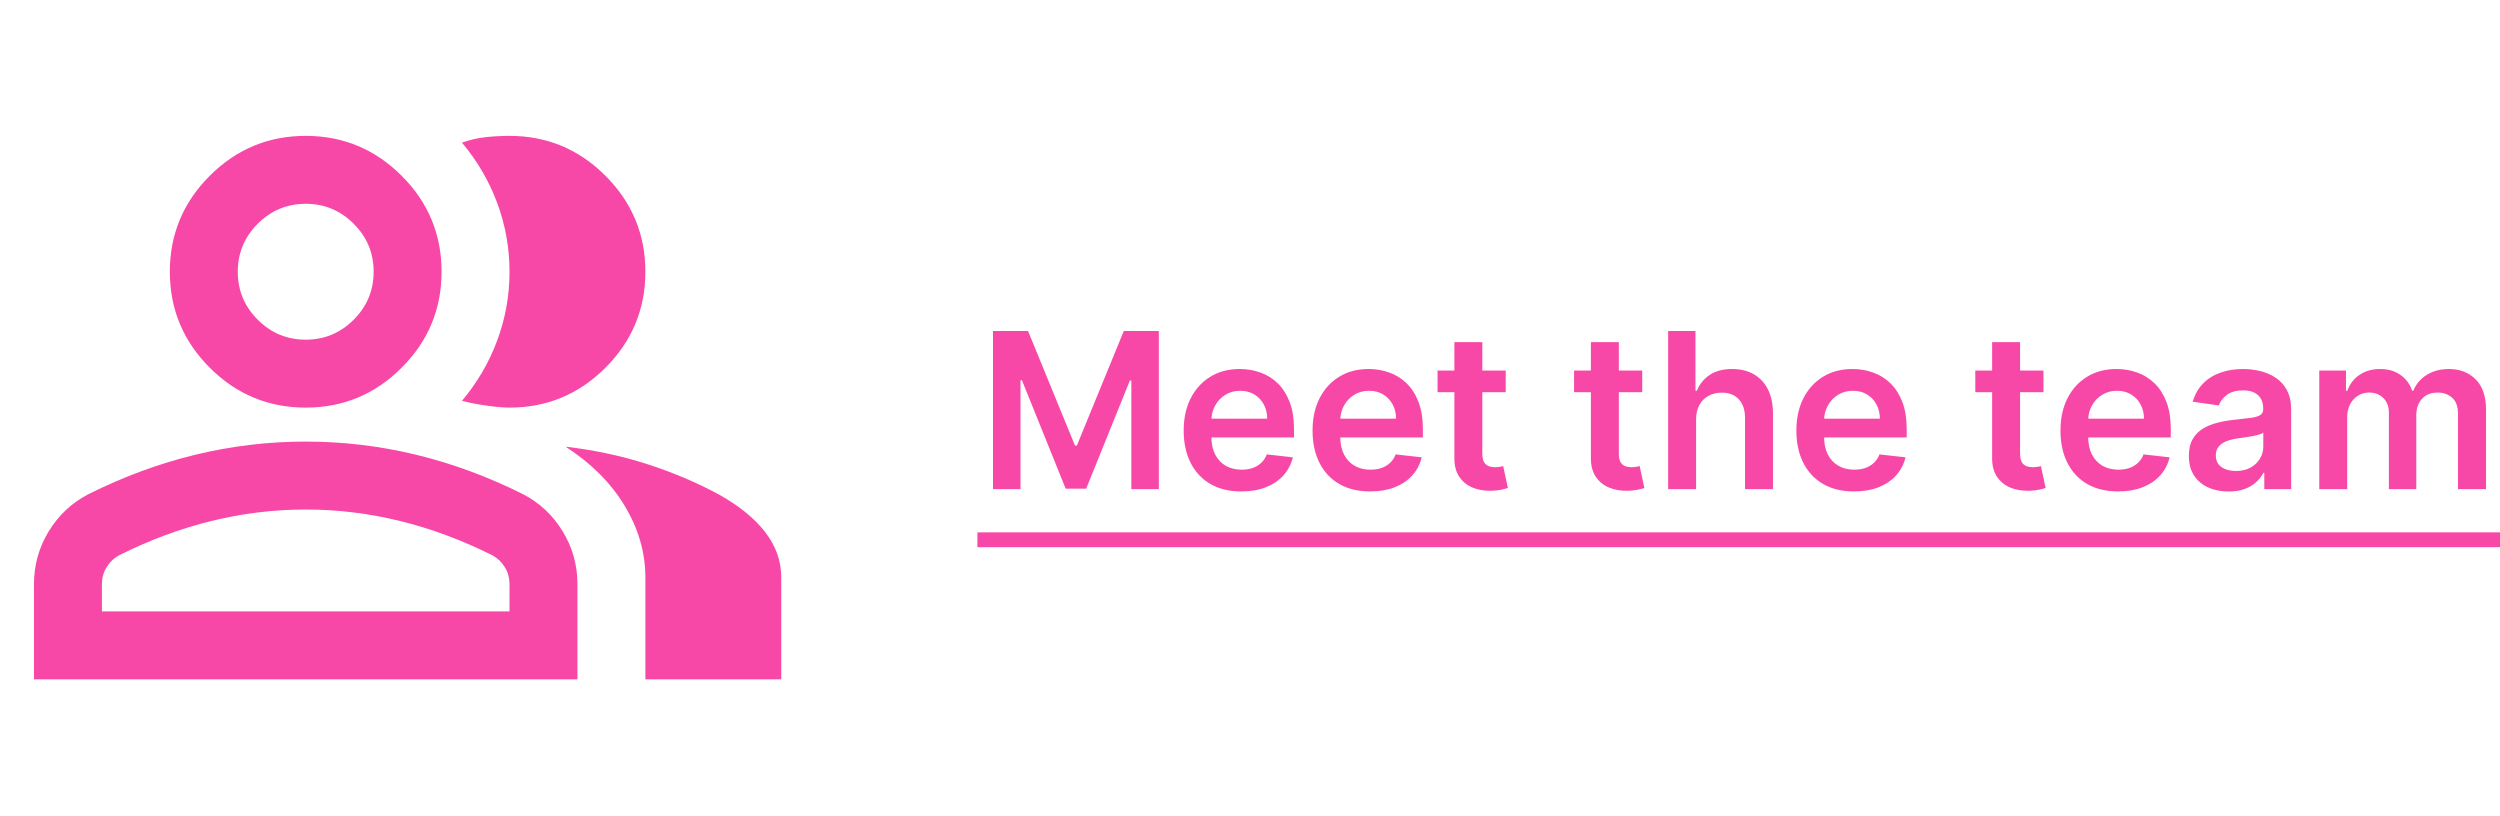
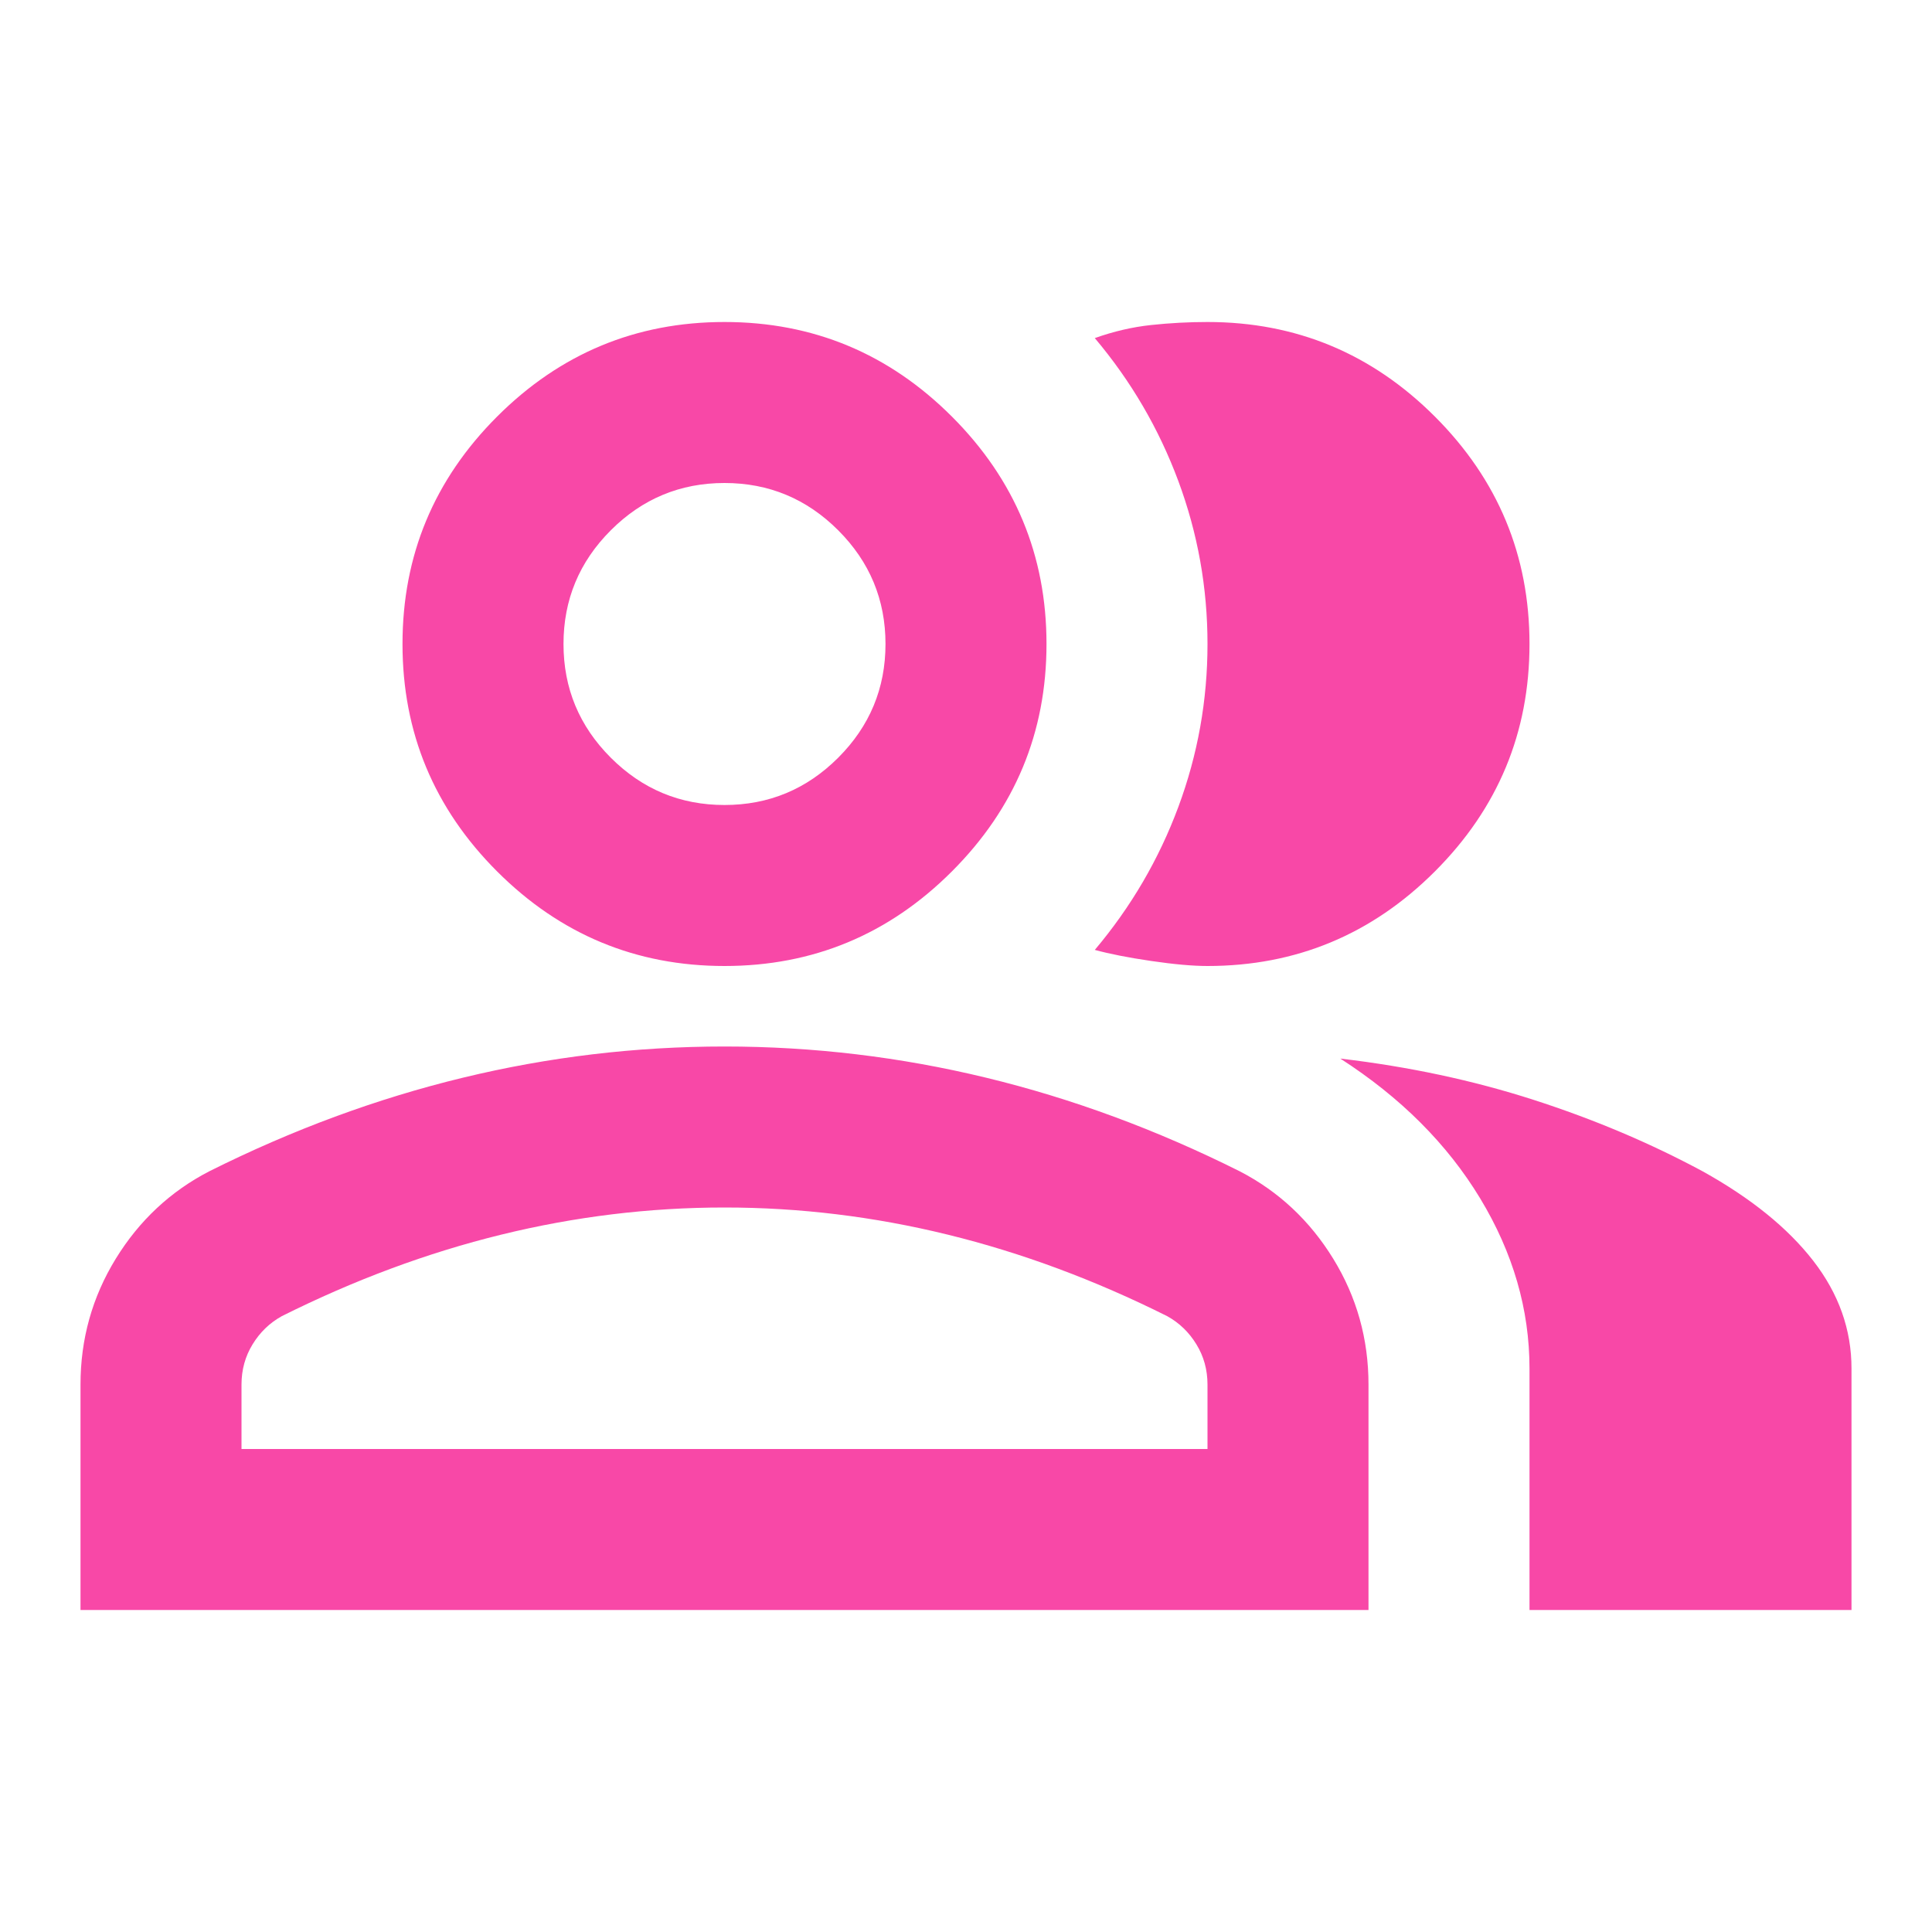
- <svg xmlns="http://www.w3.org/2000/svg" width="230" height="75" viewBox="0 0 230 75" fill="none">
-   <mask id="mask0_83_511" style="mask-type:alpha" maskUnits="userSpaceOnUse" x="0" y="0" width="75" height="75">
+ <svg xmlns="http://www.w3.org/2000/svg" width="75" height="75" viewBox="0 0 75 75" fill="none">
+   <mask id="mask0_82_472" style="mask-type:alpha" maskUnits="userSpaceOnUse" x="0" y="0" width="75" height="75">
    <rect width="75" height="75" fill="#D9D9D9" />
  </mask>
-   <g mask="url(#mask0_83_511)">
+   <g mask="url(#mask0_82_472)">
    <path d="M3.125 62.5V53.75C3.125 51.979 3.581 50.352 4.492 48.867C5.404 47.383 6.615 46.25 8.125 45.469C11.354 43.854 14.635 42.643 17.969 41.836C21.302 41.029 24.688 40.625 28.125 40.625C31.562 40.625 34.948 41.029 38.281 41.836C41.615 42.643 44.896 43.854 48.125 45.469C49.635 46.25 50.846 47.383 51.758 48.867C52.669 50.352 53.125 51.979 53.125 53.75V62.5H3.125ZM59.375 62.5V53.125C59.375 50.833 58.737 48.633 57.461 46.523C56.185 44.414 54.375 42.604 52.031 41.094C54.688 41.406 57.188 41.94 59.531 42.695C61.875 43.45 64.062 44.375 66.094 45.469C67.969 46.51 69.401 47.669 70.391 48.945C71.38 50.221 71.875 51.615 71.875 53.125V62.5H59.375ZM28.125 37.5C24.688 37.5 21.745 36.276 19.297 33.828C16.849 31.38 15.625 28.438 15.625 25C15.625 21.562 16.849 18.62 19.297 16.172C21.745 13.724 24.688 12.5 28.125 12.5C31.562 12.5 34.505 13.724 36.953 16.172C39.401 18.62 40.625 21.562 40.625 25C40.625 28.438 39.401 31.38 36.953 33.828C34.505 36.276 31.562 37.5 28.125 37.5ZM59.375 25C59.375 28.438 58.151 31.38 55.703 33.828C53.255 36.276 50.312 37.5 46.875 37.5C46.302 37.5 45.573 37.435 44.688 37.305C43.802 37.175 43.073 37.031 42.5 36.875C43.906 35.208 44.987 33.359 45.742 31.328C46.497 29.297 46.875 27.188 46.875 25C46.875 22.812 46.497 20.703 45.742 18.672C44.987 16.641 43.906 14.792 42.5 13.125C43.229 12.865 43.958 12.695 44.688 12.617C45.417 12.539 46.146 12.5 46.875 12.5C50.312 12.5 53.255 13.724 55.703 16.172C58.151 18.62 59.375 21.562 59.375 25ZM9.375 56.25H46.875V53.75C46.875 53.177 46.732 52.656 46.445 52.188C46.159 51.719 45.781 51.354 45.312 51.094C42.5 49.688 39.661 48.633 36.797 47.93C33.932 47.227 31.042 46.875 28.125 46.875C25.208 46.875 22.318 47.227 19.453 47.93C16.588 48.633 13.75 49.688 10.938 51.094C10.469 51.354 10.091 51.719 9.805 52.188C9.518 52.656 9.375 53.177 9.375 53.75V56.25ZM28.125 31.25C29.844 31.25 31.315 30.638 32.539 29.414C33.763 28.19 34.375 26.719 34.375 25C34.375 23.281 33.763 21.81 32.539 20.586C31.315 19.362 29.844 18.75 28.125 18.75C26.406 18.75 24.935 19.362 23.711 20.586C22.487 21.81 21.875 23.281 21.875 25C21.875 26.719 22.487 28.19 23.711 29.414C24.935 30.638 26.406 31.25 28.125 31.25Z" fill="#F848A7" />
  </g>
-   <path d="M91.356 30.454H94.581L98.899 40.994H99.07L103.388 30.454H106.612V45H104.084V35.007H103.949L99.929 44.957H98.04L94.02 34.986H93.885V45H91.356V30.454ZM114.197 45.213C113.104 45.213 112.159 44.986 111.364 44.531C110.573 44.072 109.964 43.423 109.538 42.585C109.112 41.742 108.899 40.751 108.899 39.609C108.899 38.487 109.112 37.502 109.538 36.655C109.969 35.803 110.571 35.14 111.342 34.666C112.114 34.188 113.021 33.949 114.062 33.949C114.735 33.949 115.369 34.058 115.966 34.276C116.567 34.489 117.098 34.82 117.557 35.27C118.021 35.72 118.385 36.293 118.651 36.989C118.916 37.68 119.048 38.504 119.048 39.46V40.249H110.107V38.516H116.584C116.579 38.023 116.473 37.585 116.264 37.202C116.056 36.813 115.765 36.508 115.391 36.285C115.021 36.063 114.59 35.952 114.098 35.952C113.572 35.952 113.111 36.08 112.713 36.335C112.315 36.586 112.005 36.918 111.783 37.33C111.565 37.737 111.454 38.184 111.449 38.672V40.185C111.449 40.819 111.565 41.364 111.797 41.818C112.029 42.268 112.353 42.614 112.77 42.855C113.187 43.092 113.674 43.21 114.233 43.21C114.607 43.21 114.946 43.158 115.249 43.054C115.552 42.945 115.814 42.786 116.037 42.578C116.259 42.37 116.428 42.112 116.541 41.804L118.942 42.074C118.79 42.708 118.501 43.262 118.075 43.736C117.654 44.205 117.114 44.569 116.456 44.83C115.798 45.085 115.045 45.213 114.197 45.213ZM126.053 45.213C124.959 45.213 124.015 44.986 123.219 44.531C122.428 44.072 121.82 43.423 121.394 42.585C120.968 41.742 120.755 40.751 120.755 39.609C120.755 38.487 120.968 37.502 121.394 36.655C121.825 35.803 122.426 35.14 123.198 34.666C123.97 34.188 124.876 33.949 125.918 33.949C126.59 33.949 127.225 34.058 127.821 34.276C128.423 34.489 128.953 34.82 129.412 35.27C129.876 35.72 130.241 36.293 130.506 36.989C130.771 37.68 130.904 38.504 130.904 39.46V40.249H121.962V38.516H128.439C128.435 38.023 128.328 37.585 128.12 37.202C127.911 36.813 127.62 36.508 127.246 36.285C126.877 36.063 126.446 35.952 125.953 35.952C125.428 35.952 124.966 36.08 124.569 36.335C124.171 36.586 123.861 36.918 123.638 37.33C123.42 37.737 123.309 38.184 123.304 38.672V40.185C123.304 40.819 123.42 41.364 123.652 41.818C123.884 42.268 124.209 42.614 124.625 42.855C125.042 43.092 125.53 43.21 126.088 43.21C126.462 43.21 126.801 43.158 127.104 43.054C127.407 42.945 127.67 42.786 127.892 42.578C128.115 42.37 128.283 42.112 128.397 41.804L130.797 42.074C130.646 42.708 130.357 43.262 129.931 43.736C129.509 44.205 128.97 44.569 128.311 44.83C127.653 45.085 126.9 45.213 126.053 45.213ZM138.526 34.091V36.08H132.255V34.091H138.526ZM133.803 31.477H136.374V41.719C136.374 42.064 136.426 42.33 136.531 42.514C136.639 42.694 136.781 42.817 136.957 42.883C137.132 42.95 137.326 42.983 137.539 42.983C137.7 42.983 137.847 42.971 137.979 42.947C138.117 42.924 138.221 42.903 138.292 42.883L138.725 44.894C138.588 44.941 138.391 44.993 138.136 45.05C137.885 45.106 137.577 45.14 137.212 45.149C136.568 45.168 135.988 45.071 135.472 44.858C134.956 44.64 134.547 44.304 134.244 43.849C133.945 43.395 133.799 42.827 133.803 42.145V31.477ZM151.085 34.091V36.08H144.814V34.091H151.085ZM146.362 31.477H148.933V41.719C148.933 42.064 148.985 42.33 149.089 42.514C149.198 42.694 149.34 42.817 149.515 42.883C149.69 42.95 149.885 42.983 150.098 42.983C150.259 42.983 150.405 42.971 150.538 42.947C150.675 42.924 150.779 42.903 150.85 42.883L151.284 44.894C151.146 44.941 150.95 44.993 150.694 45.05C150.443 45.106 150.136 45.14 149.771 45.149C149.127 45.168 148.547 45.071 148.031 44.858C147.515 44.64 147.105 44.304 146.802 43.849C146.504 43.395 146.357 42.827 146.362 42.145V31.477ZM156.04 38.608V45H153.469V30.454H155.984V35.945H156.112C156.367 35.329 156.763 34.844 157.298 34.489C157.837 34.129 158.524 33.949 159.357 33.949C160.115 33.949 160.775 34.108 161.339 34.425C161.902 34.742 162.338 35.206 162.646 35.817C162.958 36.428 163.114 37.173 163.114 38.054V45H160.543V38.452C160.543 37.718 160.354 37.147 159.975 36.74C159.601 36.328 159.076 36.122 158.398 36.122C157.944 36.122 157.537 36.222 157.177 36.42C156.822 36.615 156.542 36.896 156.339 37.266C156.14 37.635 156.04 38.082 156.04 38.608ZM170.565 45.213C169.471 45.213 168.526 44.986 167.731 44.531C166.94 44.072 166.332 43.423 165.906 42.585C165.479 41.742 165.266 40.751 165.266 39.609C165.266 38.487 165.479 37.502 165.906 36.655C166.336 35.803 166.938 35.14 167.71 34.666C168.481 34.188 169.388 33.949 170.43 33.949C171.102 33.949 171.737 34.058 172.333 34.276C172.934 34.489 173.465 34.82 173.924 35.27C174.388 35.72 174.753 36.293 175.018 36.989C175.283 37.68 175.415 38.504 175.415 39.46V40.249H166.474V38.516H172.951C172.946 38.023 172.84 37.585 172.631 37.202C172.423 36.813 172.132 36.508 171.758 36.285C171.388 36.063 170.958 35.952 170.465 35.952C169.94 35.952 169.478 36.08 169.08 36.335C168.683 36.586 168.372 36.918 168.15 37.33C167.932 37.737 167.821 38.184 167.816 38.672V40.185C167.816 40.819 167.932 41.364 168.164 41.818C168.396 42.268 168.72 42.614 169.137 42.855C169.554 43.092 170.041 43.21 170.6 43.21C170.974 43.21 171.313 43.158 171.616 43.054C171.919 42.945 172.182 42.786 172.404 42.578C172.627 42.37 172.795 42.112 172.908 41.804L175.309 42.074C175.157 42.708 174.869 43.262 174.442 43.736C174.021 44.205 173.481 44.569 172.823 44.83C172.165 45.085 171.412 45.213 170.565 45.213ZM187.999 34.091V36.08H181.728V34.091H187.999ZM183.276 31.477H185.847V41.719C185.847 42.064 185.899 42.33 186.003 42.514C186.112 42.694 186.254 42.817 186.429 42.883C186.605 42.95 186.799 42.983 187.012 42.983C187.173 42.983 187.319 42.971 187.452 42.947C187.589 42.924 187.694 42.903 187.765 42.883L188.198 44.894C188.06 44.941 187.864 44.993 187.608 45.05C187.357 45.106 187.05 45.14 186.685 45.149C186.041 45.168 185.461 45.071 184.945 44.858C184.429 44.64 184.019 44.304 183.716 43.849C183.418 43.395 183.271 42.827 183.276 42.145V31.477ZM194.862 45.213C193.768 45.213 192.823 44.986 192.028 44.531C191.237 44.072 190.629 43.423 190.202 42.585C189.776 41.742 189.563 40.751 189.563 39.609C189.563 38.487 189.776 37.502 190.202 36.655C190.633 35.803 191.235 35.14 192.006 34.666C192.778 34.188 193.685 33.949 194.727 33.949C195.399 33.949 196.033 34.058 196.63 34.276C197.231 34.489 197.762 34.82 198.221 35.27C198.685 35.72 199.049 36.293 199.315 36.989C199.58 37.68 199.712 38.504 199.712 39.46V40.249H190.771V38.516H197.248C197.243 38.023 197.137 37.585 196.928 37.202C196.72 36.813 196.429 36.508 196.055 36.285C195.685 36.063 195.254 35.952 194.762 35.952C194.237 35.952 193.775 36.08 193.377 36.335C192.979 36.586 192.669 36.918 192.447 37.33C192.229 37.737 192.118 38.184 192.113 38.672V40.185C192.113 40.819 192.229 41.364 192.461 41.818C192.693 42.268 193.017 42.614 193.434 42.855C193.851 43.092 194.338 43.21 194.897 43.21C195.271 43.21 195.61 43.158 195.913 43.054C196.216 42.945 196.478 42.786 196.701 42.578C196.924 42.37 197.092 42.112 197.205 41.804L199.606 42.074C199.454 42.708 199.165 43.262 198.739 43.736C198.318 44.205 197.778 44.569 197.12 44.83C196.462 45.085 195.709 45.213 194.862 45.213ZM205.027 45.22C204.335 45.22 203.713 45.097 203.159 44.851C202.609 44.6 202.174 44.231 201.852 43.743C201.535 43.255 201.376 42.654 201.376 41.939C201.376 41.323 201.49 40.814 201.717 40.412C201.944 40.01 202.254 39.688 202.647 39.446C203.04 39.205 203.483 39.022 203.975 38.899C204.473 38.771 204.986 38.679 205.517 38.622C206.156 38.556 206.674 38.497 207.072 38.445C207.47 38.388 207.759 38.303 207.939 38.189C208.123 38.071 208.216 37.888 208.216 37.642V37.599C208.216 37.064 208.057 36.65 207.74 36.356C207.422 36.063 206.966 35.916 206.369 35.916C205.739 35.916 205.24 36.053 204.87 36.328C204.506 36.603 204.26 36.927 204.132 37.301L201.731 36.96C201.921 36.297 202.233 35.743 202.669 35.298C203.104 34.849 203.637 34.512 204.267 34.29C204.896 34.062 205.592 33.949 206.355 33.949C206.88 33.949 207.404 34.01 207.924 34.133C208.445 34.257 208.921 34.46 209.352 34.744C209.783 35.024 210.128 35.405 210.389 35.888C210.654 36.371 210.787 36.974 210.787 37.699V45H208.315V43.501H208.23C208.074 43.804 207.853 44.089 207.569 44.354C207.29 44.614 206.937 44.825 206.511 44.986C206.09 45.142 205.595 45.22 205.027 45.22ZM205.694 43.331C206.21 43.331 206.658 43.229 207.037 43.026C207.415 42.817 207.707 42.543 207.91 42.202C208.118 41.861 208.223 41.489 208.223 41.087V39.801C208.142 39.867 208.005 39.929 207.811 39.986C207.621 40.043 207.408 40.092 207.172 40.135C206.935 40.178 206.7 40.215 206.468 40.249C206.236 40.282 206.035 40.31 205.865 40.334C205.481 40.386 205.138 40.471 204.835 40.59C204.532 40.708 204.293 40.874 204.118 41.087C203.942 41.295 203.855 41.565 203.855 41.896C203.855 42.37 204.028 42.727 204.373 42.969C204.719 43.21 205.159 43.331 205.694 43.331ZM213.372 45V34.091H215.829V35.945H215.957C216.184 35.32 216.561 34.832 217.086 34.481C217.612 34.126 218.239 33.949 218.968 33.949C219.707 33.949 220.33 34.129 220.836 34.489C221.348 34.844 221.708 35.329 221.916 35.945H222.029C222.271 35.339 222.678 34.856 223.251 34.496C223.829 34.131 224.513 33.949 225.304 33.949C226.307 33.949 227.127 34.266 227.761 34.901C228.395 35.535 228.713 36.461 228.713 37.678V45H226.135V38.075C226.135 37.398 225.955 36.903 225.595 36.591C225.235 36.274 224.795 36.115 224.274 36.115C223.654 36.115 223.168 36.309 222.818 36.697C222.472 37.081 222.299 37.581 222.299 38.196V45H219.778V37.969C219.778 37.405 219.608 36.956 219.267 36.619C218.931 36.283 218.49 36.115 217.946 36.115C217.576 36.115 217.24 36.21 216.937 36.399C216.634 36.584 216.393 36.847 216.213 37.188C216.033 37.524 215.943 37.917 215.943 38.367V45H213.372Z" fill="#F848A7" />
-   <path d="M89.922 48.977H230.005V50.341H89.922V48.977Z" fill="#F848A7" />
</svg>
